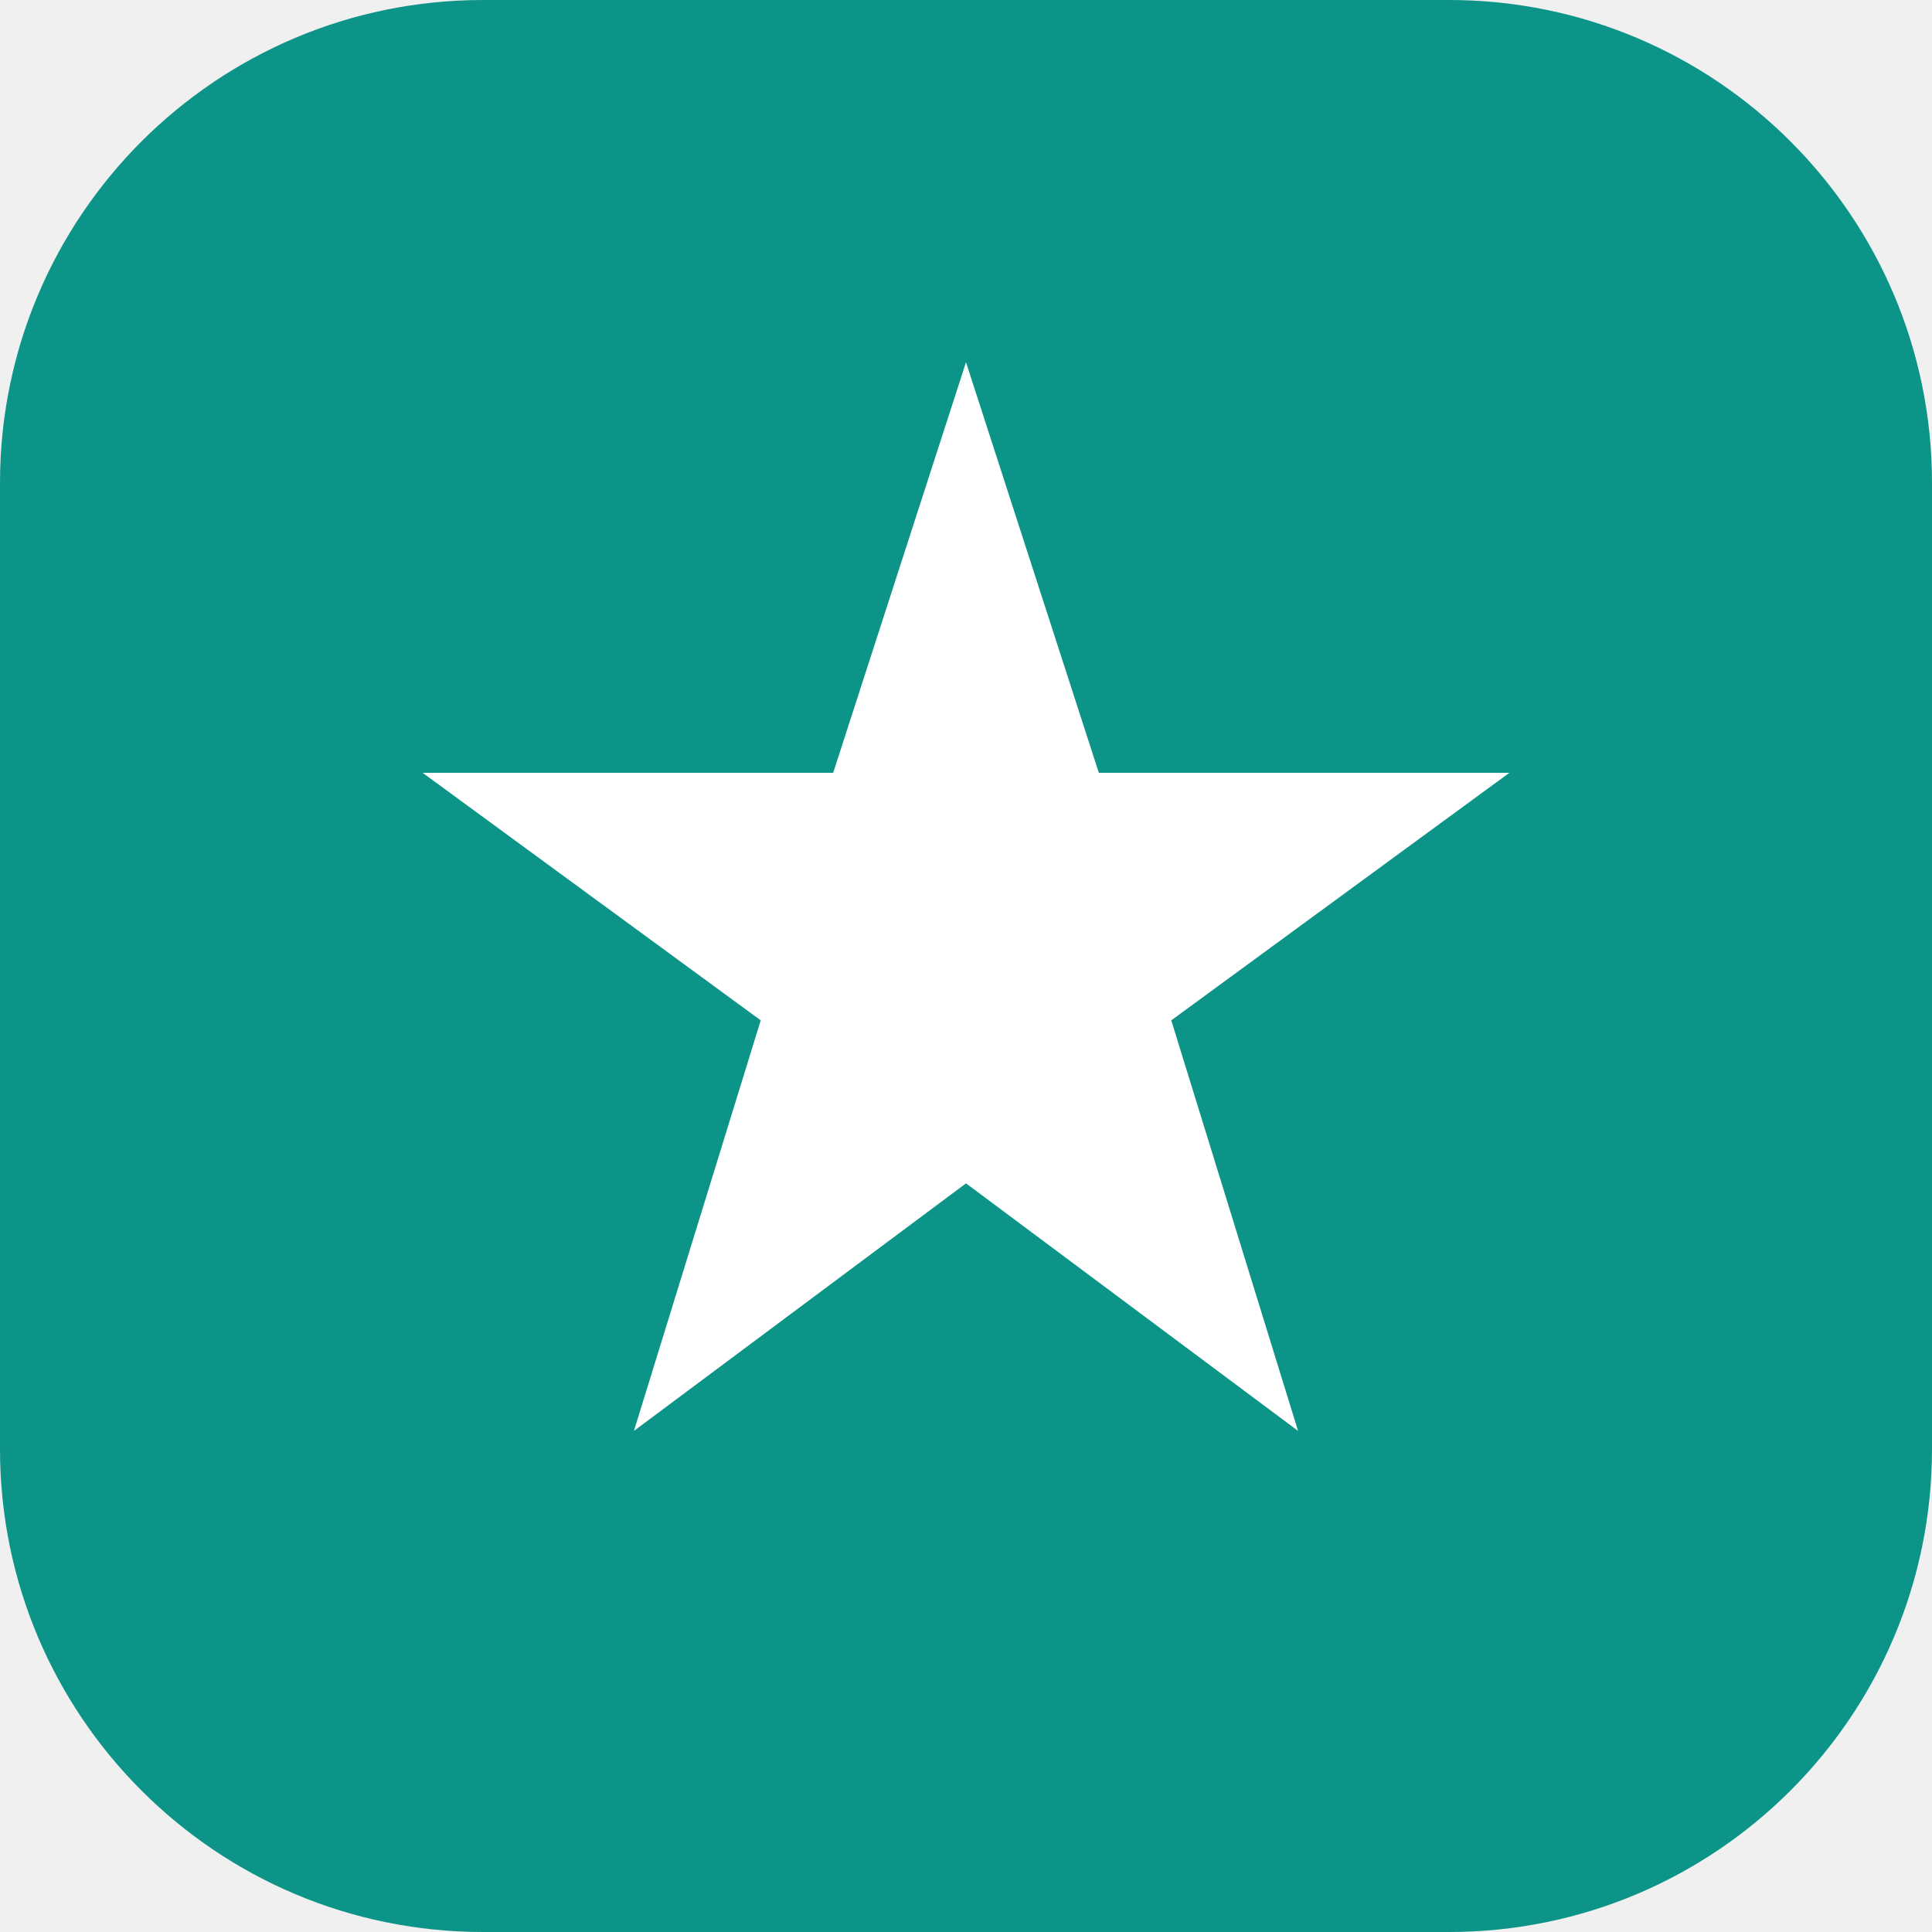
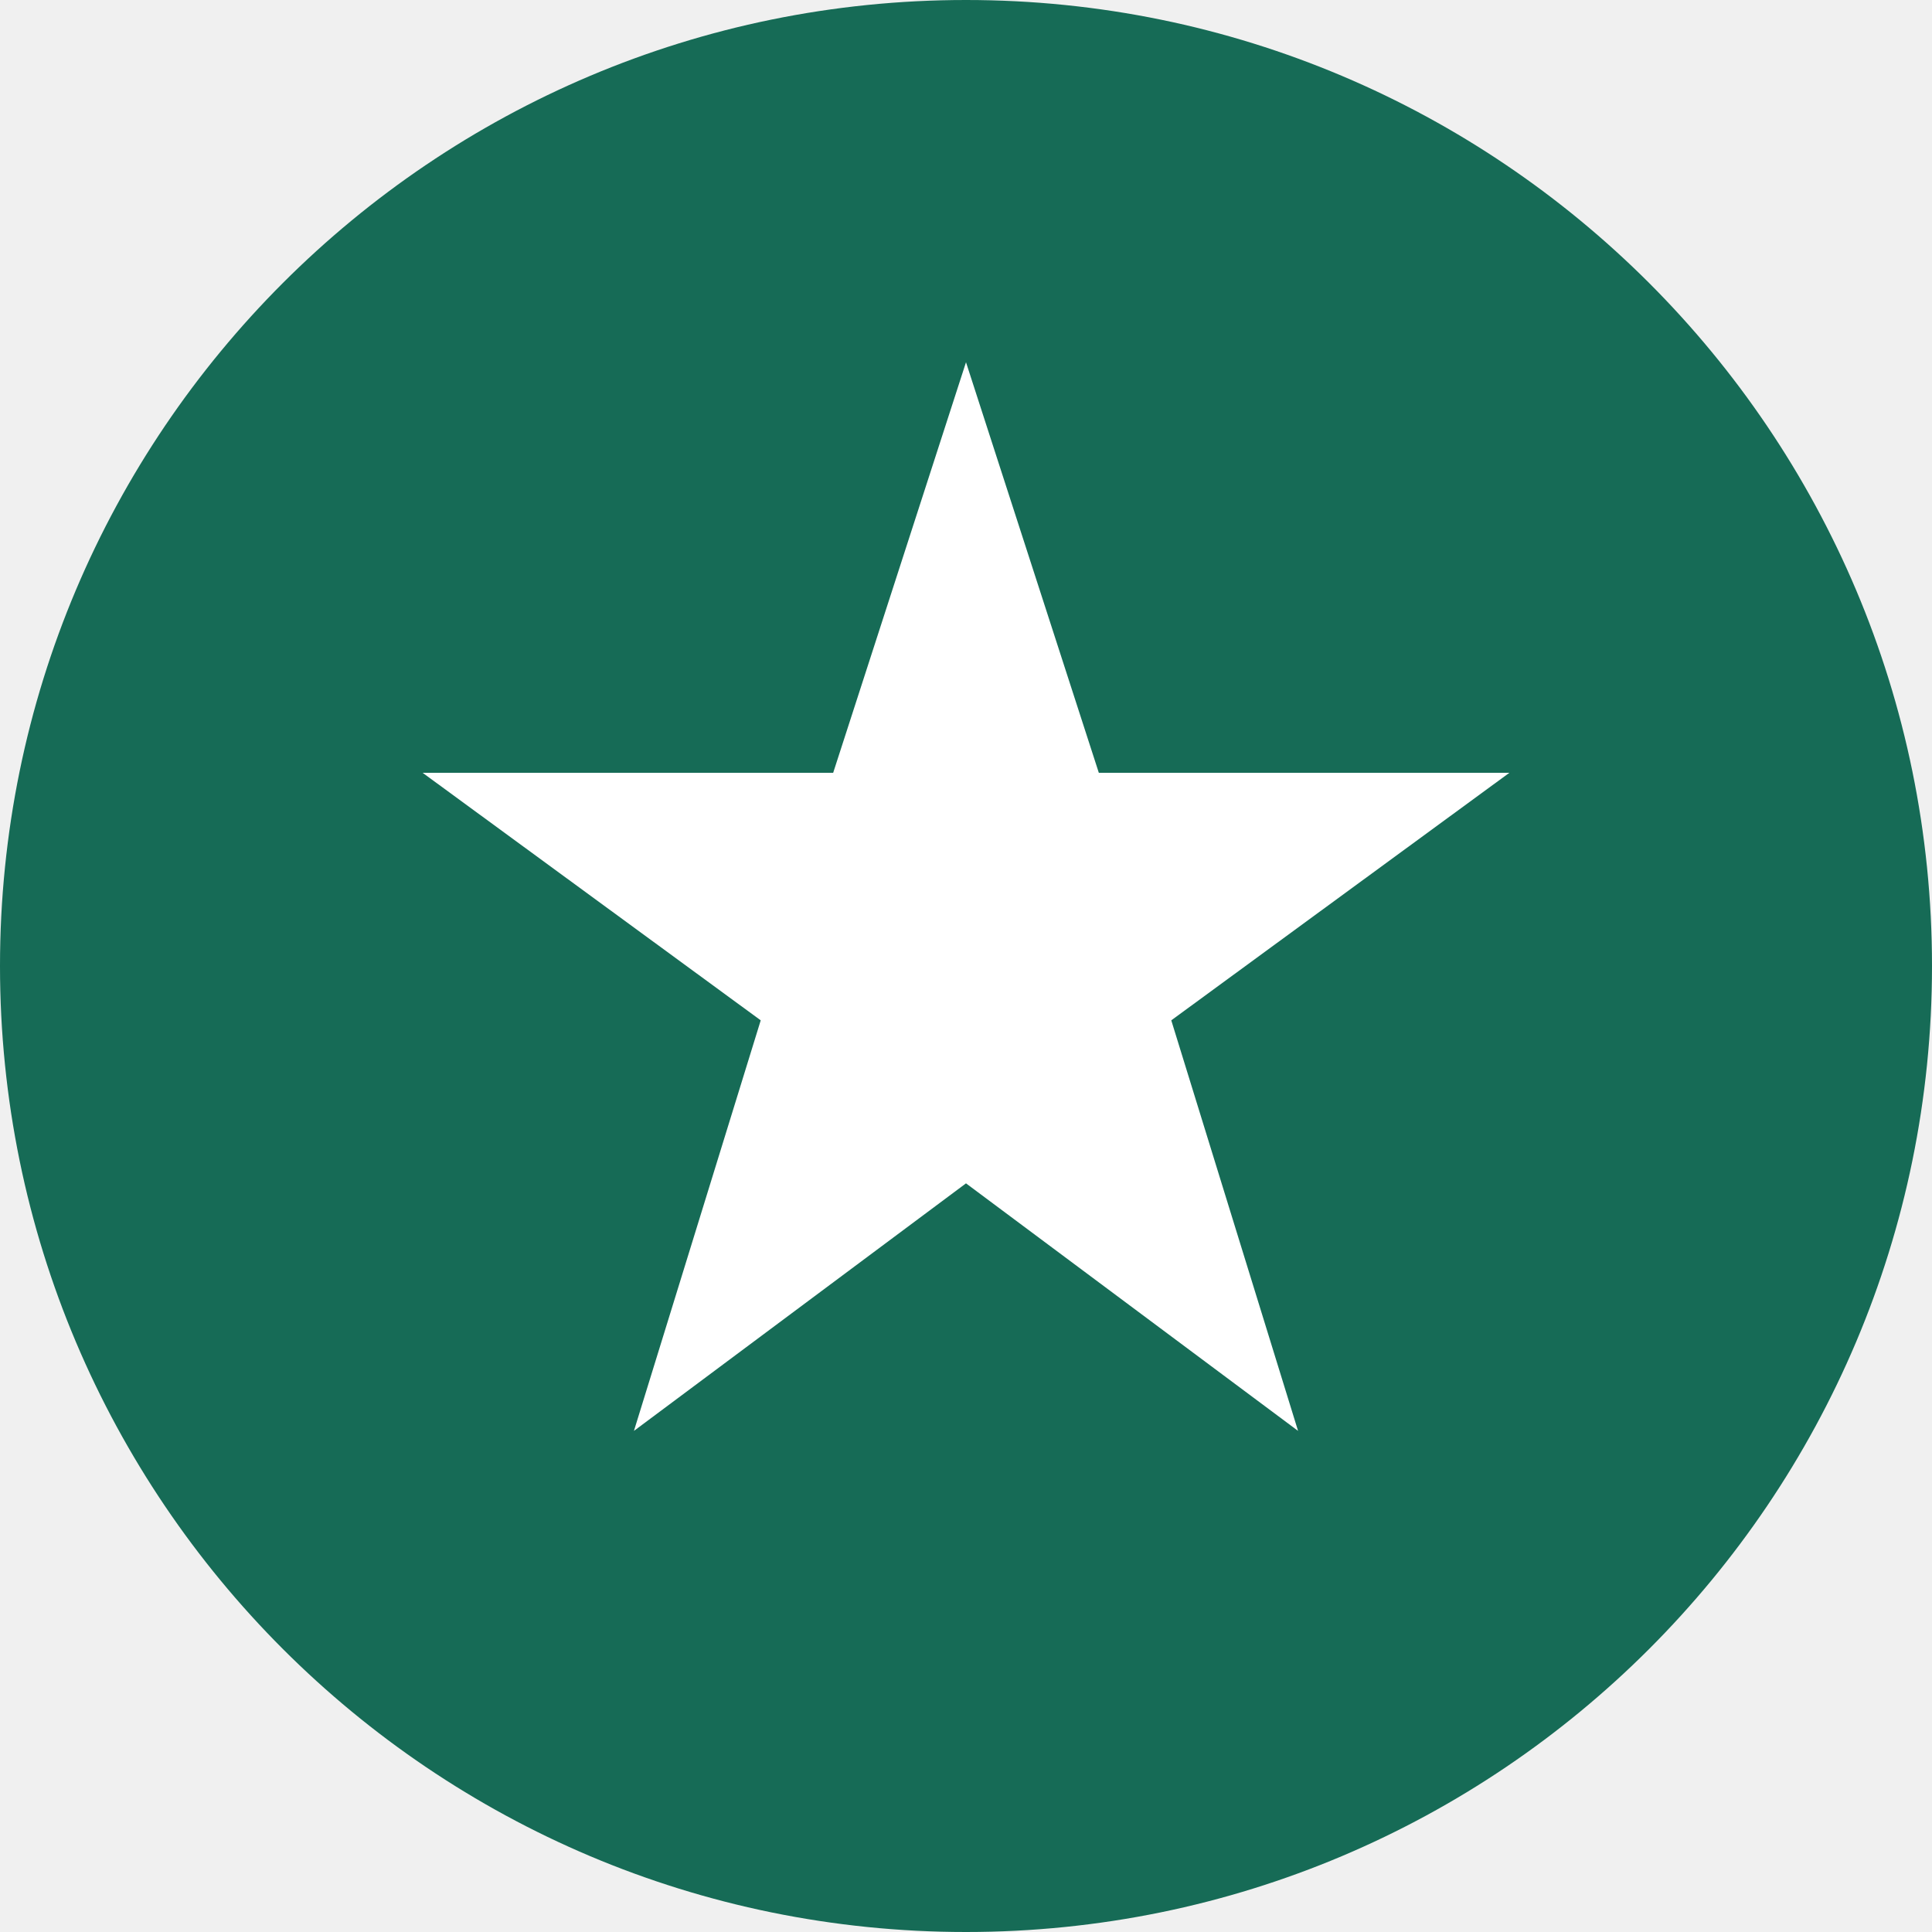
<svg xmlns="http://www.w3.org/2000/svg" viewBox="0 0 32 32">
-   <rect width="32" height="32" rx="8" fill="#0d9488" />
+   <circle cx="16" cy="16" r="16" fill="#166b56" />
  <path fill="#fff" d="M16 6l2.2 6.8H25l-5.6 4.1 2.1 6.8L16 19.6l-5.5 4.1 2.1-6.8L7 12.8h6.8z" />
</svg>
